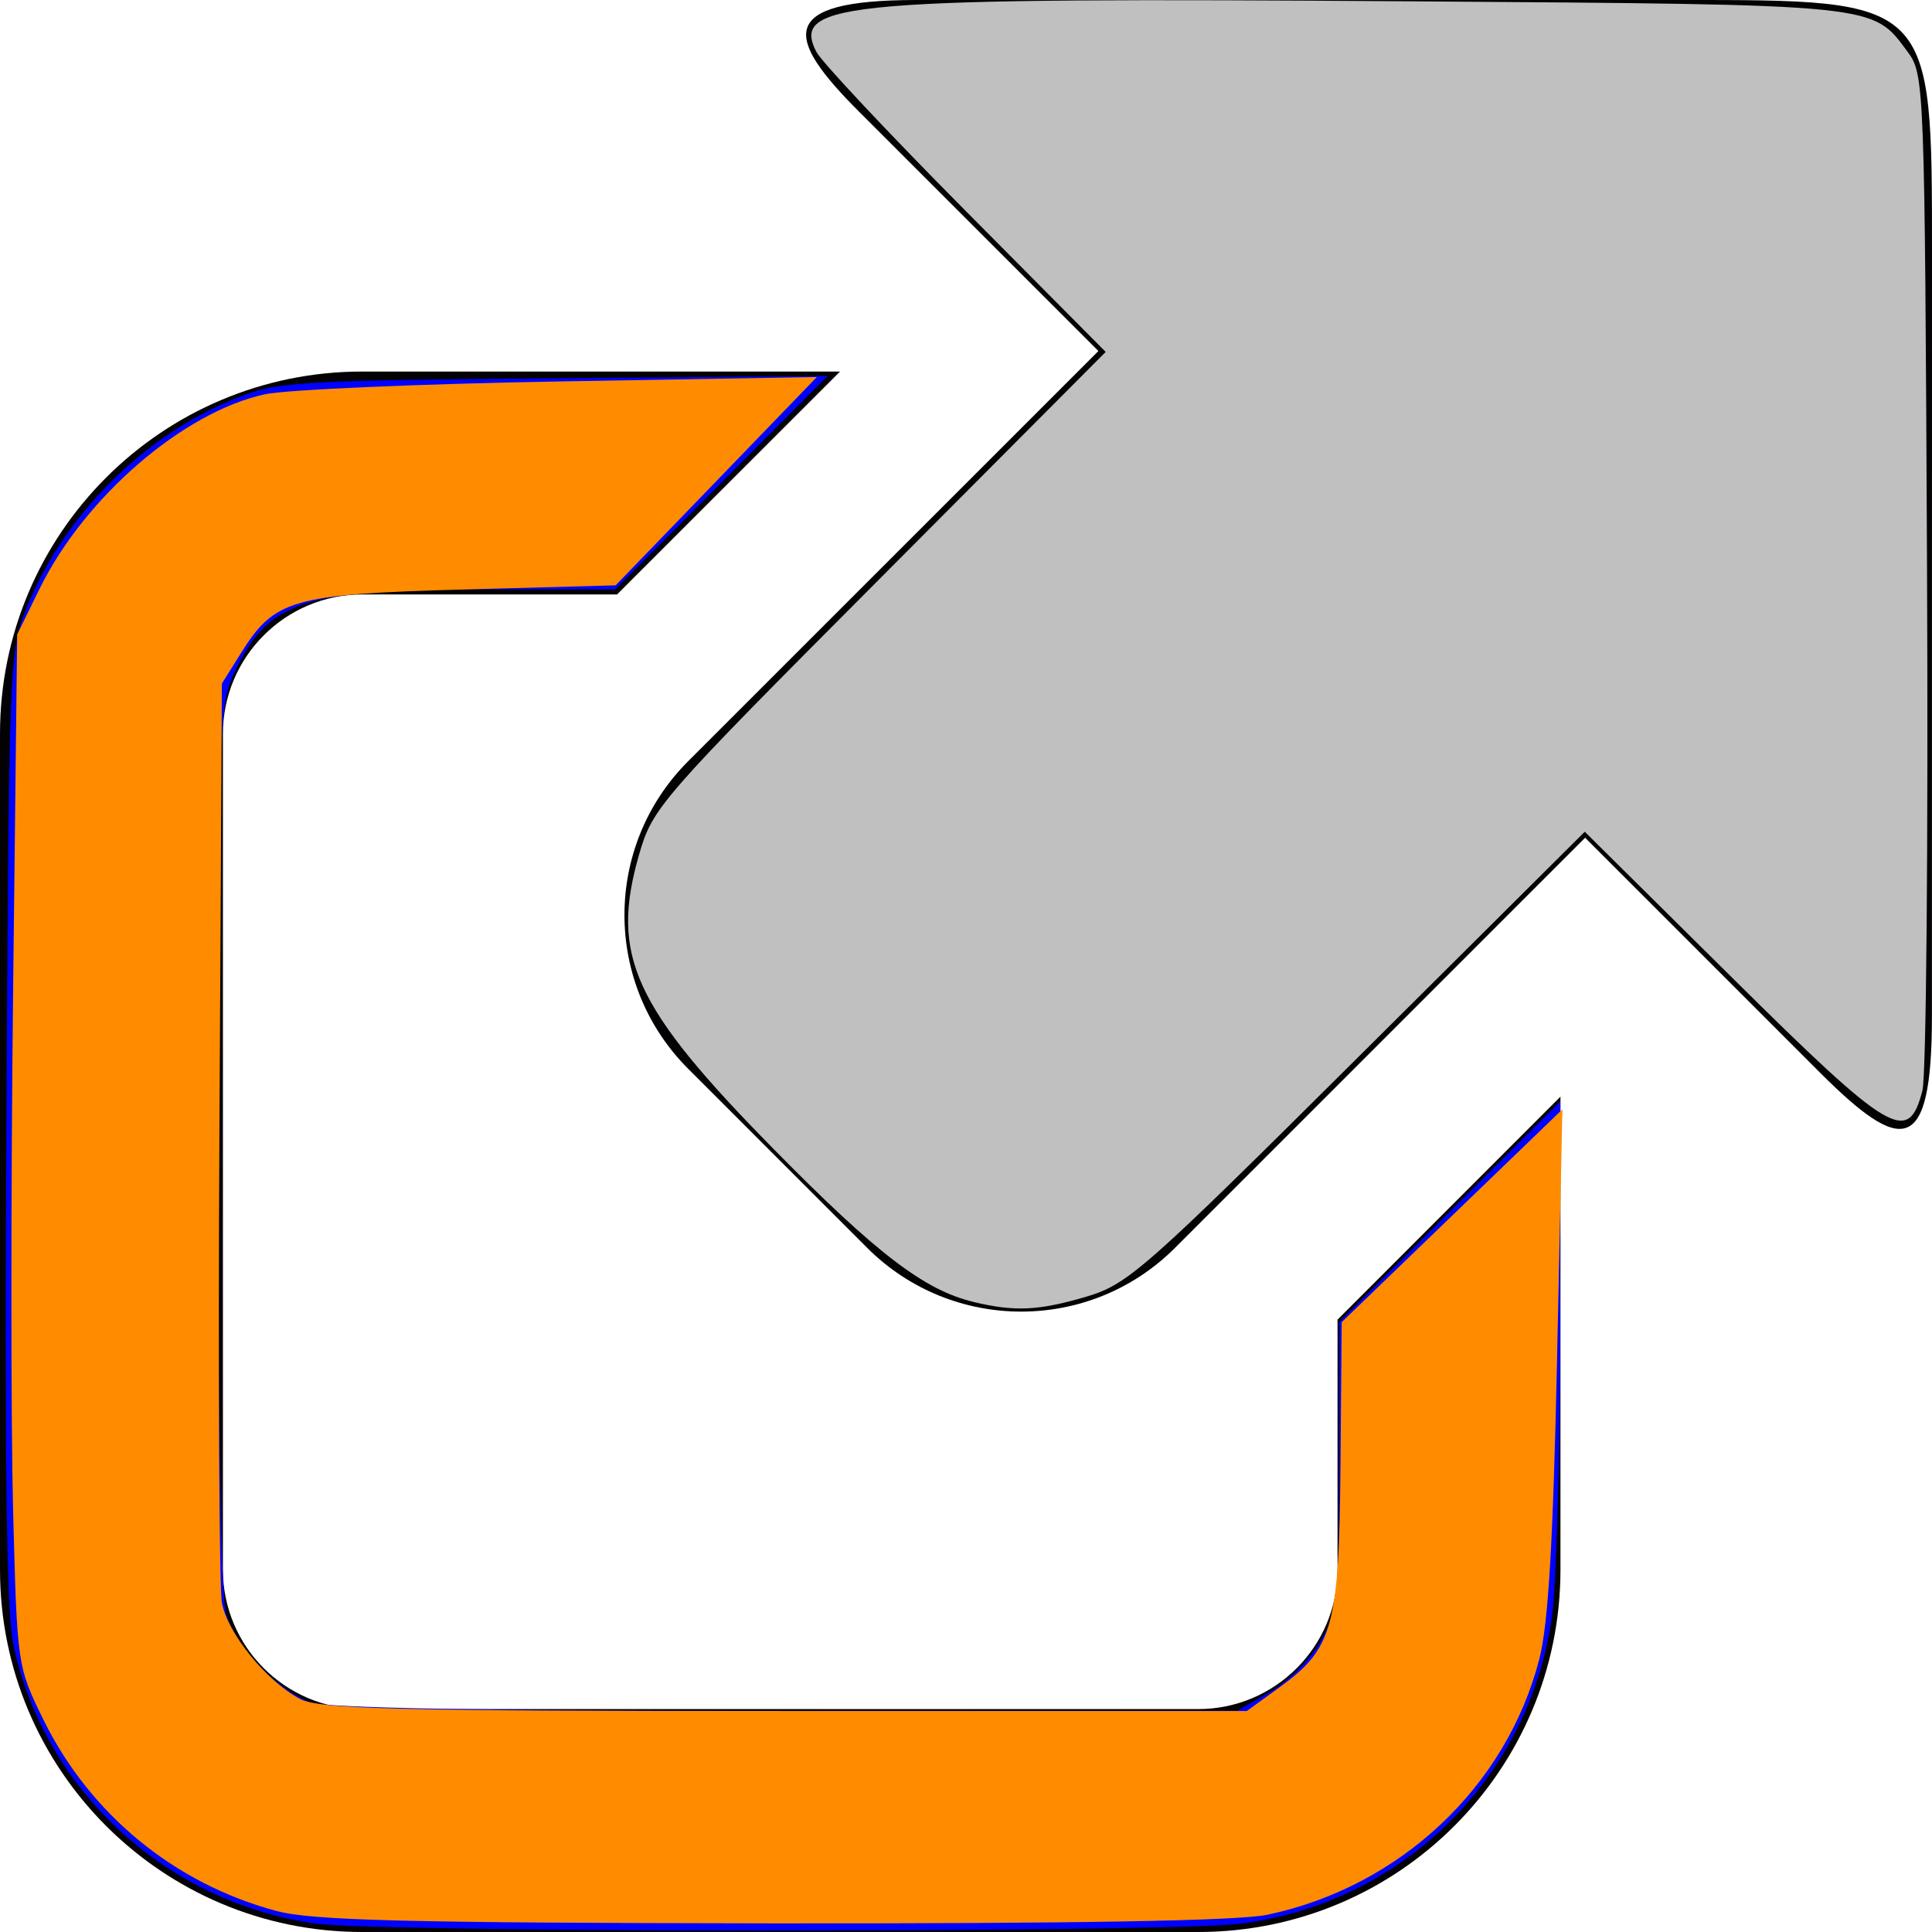
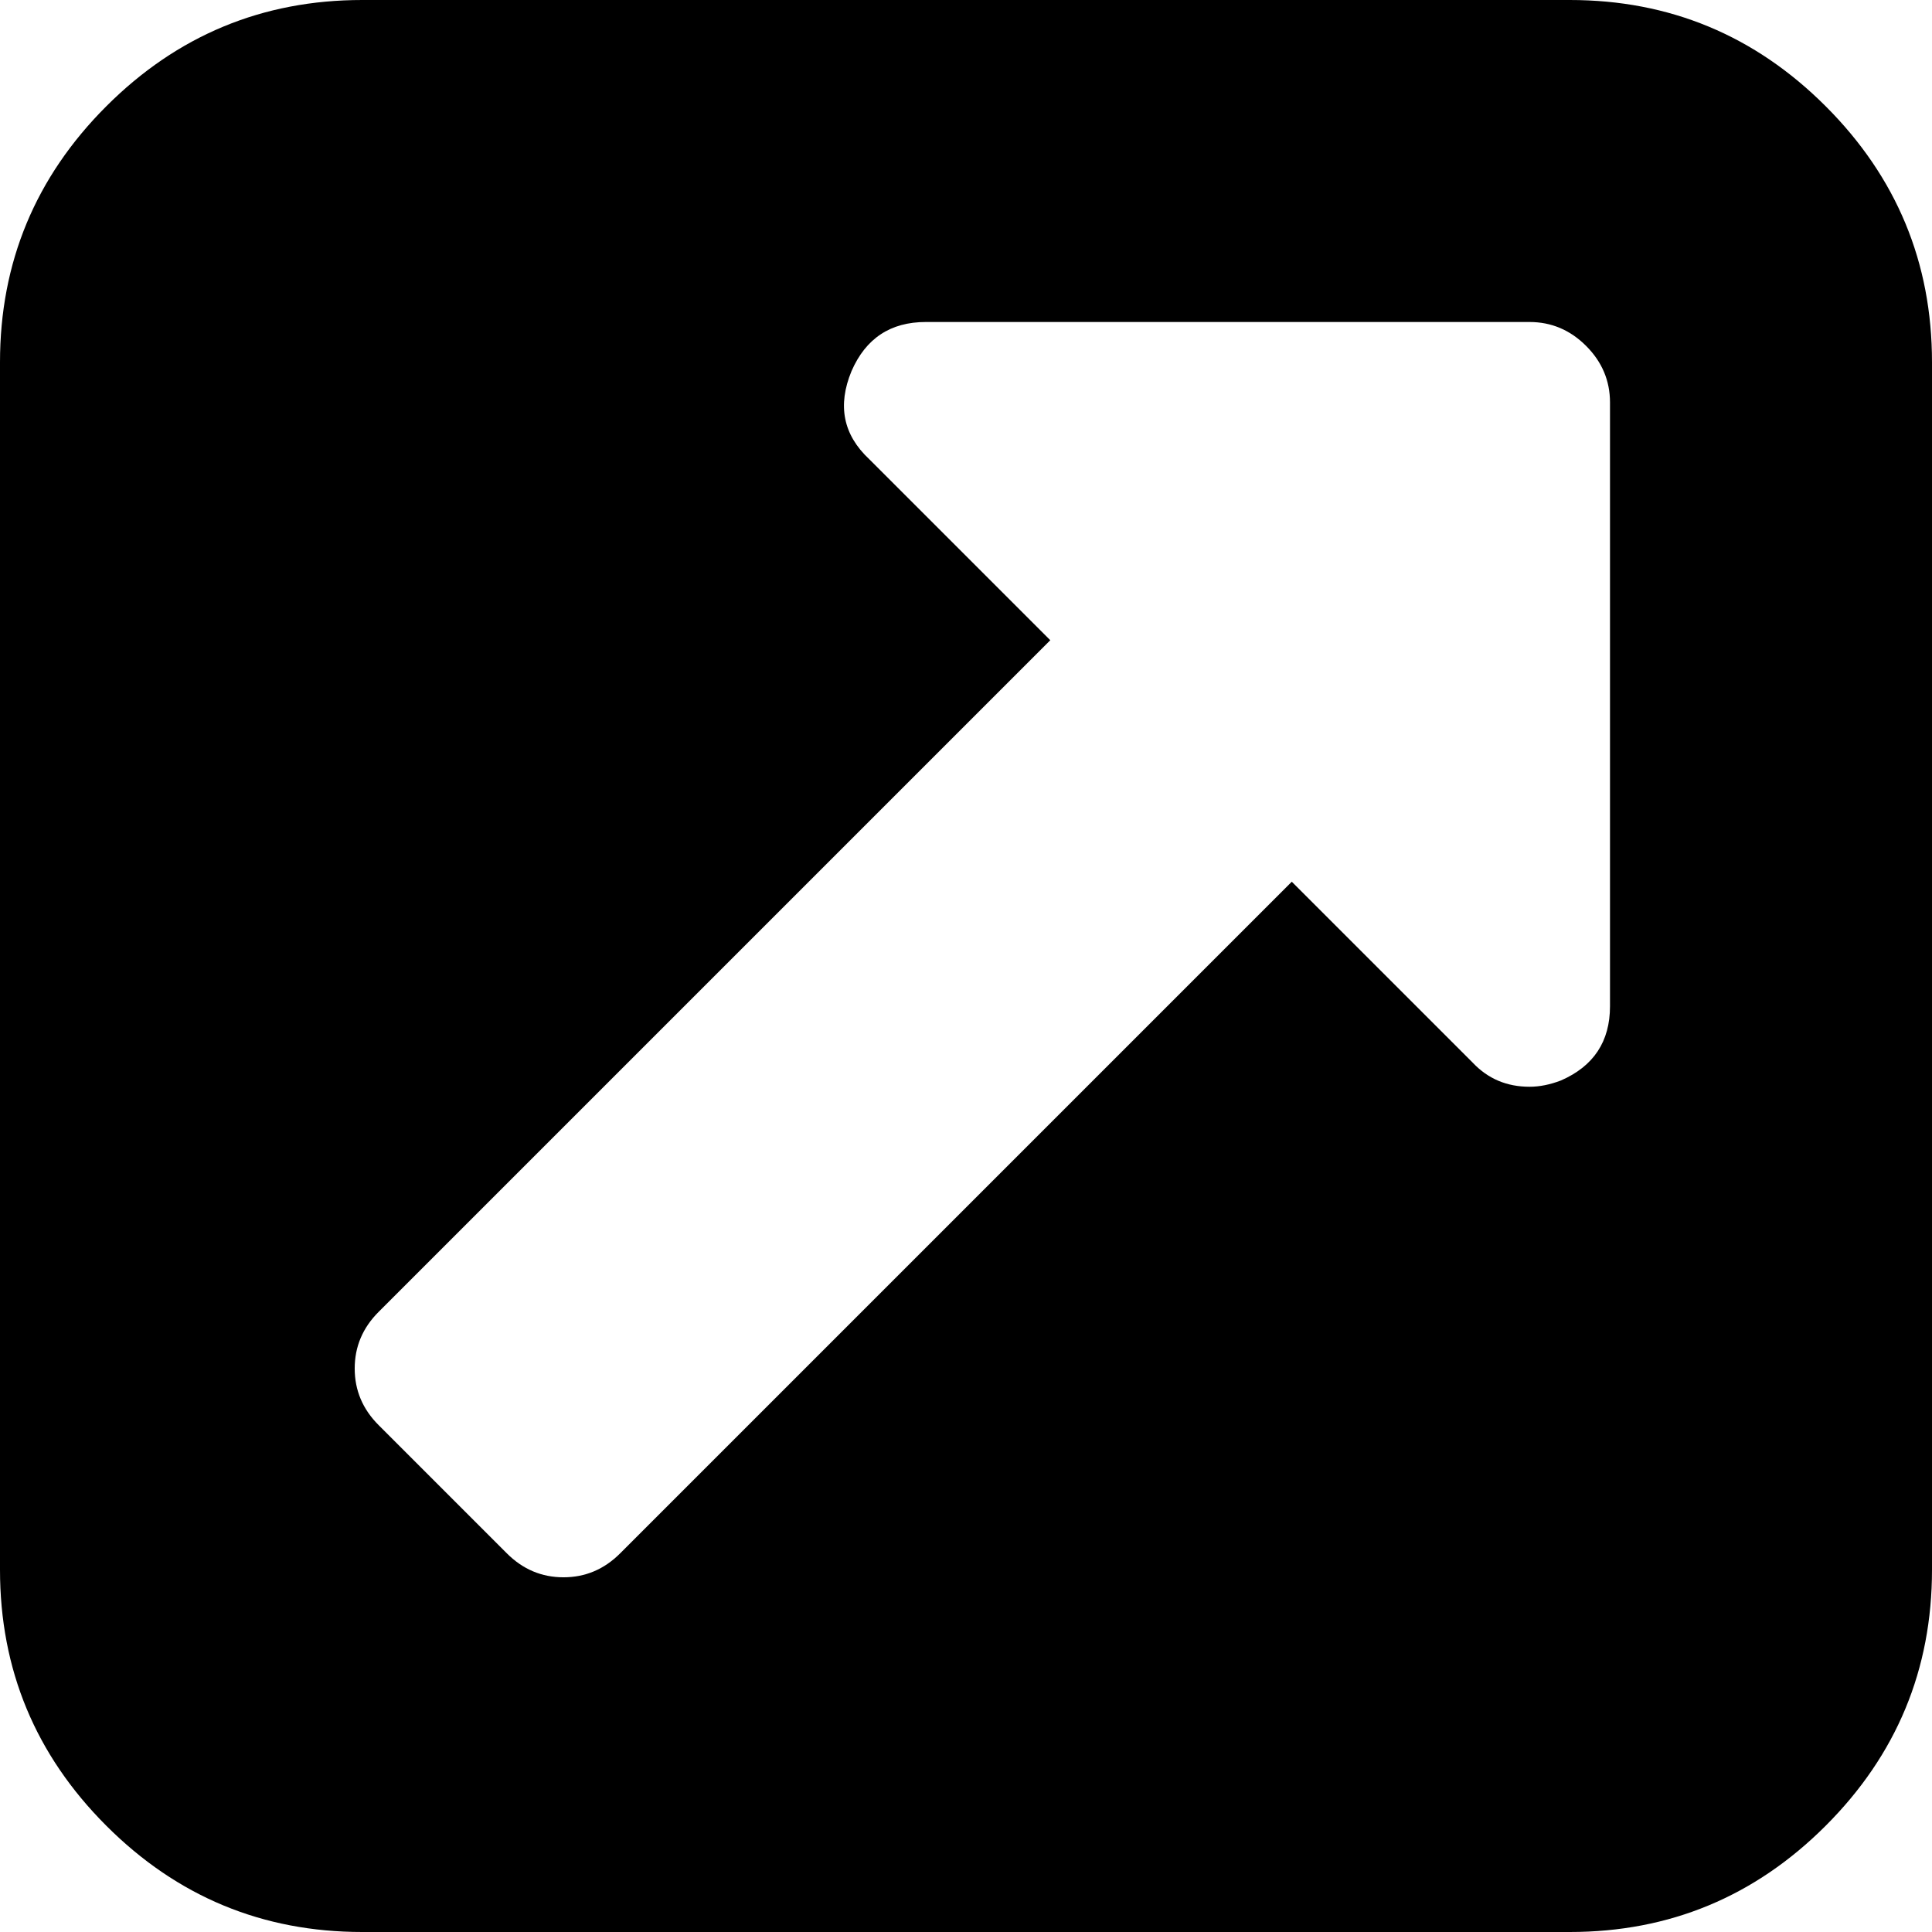
- <svg xmlns="http://www.w3.org/2000/svg" version="1.1" id="Capa_1" x="0px" y="0px" viewBox="0 0 26 26" style="enable-background:new 0 0 26 26;" xml:space="preserve">
-   <defs id="defs43" />
-   <g id="g8">
-     <path style="fill:#030104;" d="M18,17.759v3.366C18,22.159,17.159,23,16.125,23H4.875C3.841,23,3,22.159,3,21.125V9.875   C3,8.841,3.841,8,4.875,8h3.429l3.001-3h-6.43C2.182,5,0,7.182,0,9.875v11.25C0,23.818,2.182,26,4.875,26h11.25   C18.818,26,21,23.818,21,21.125v-6.367L18,17.759z" id="path2" />
-     <g id="g6">
-       <path style="fill:#030104;" d="M22.581,0H12.322c-1.886,0.002-1.755,0.51-0.76,1.504l3.22,3.22l-5.52,5.519    c-1.145,1.144-1.144,2.998,0,4.141l2.41,2.411c1.144,1.141,2.996,1.142,4.14-0.001l5.52-5.52l3.16,3.16    c1.101,1.1,1.507,1.129,1.507-0.757L26,3.419C25.999-0.018,26.024-0.001,22.581,0z" id="path4" />
-     </g>
-   </g>
-   <g id="g10">
- </g>
-   <g id="g12">
- </g>
-   <g id="g14">
- </g>
-   <g id="g16">
- </g>
-   <g id="g18">
- </g>
-   <g id="g20">
- </g>
-   <g id="g22">
- </g>
-   <g id="g24">
- </g>
-   <g id="g26">
- </g>
-   <g id="g28">
- </g>
-   <g id="g30">
- </g>
-   <g id="g32">
- </g>
-   <g id="g34">
- </g>
-   <g id="g36">
- </g>
-   <g id="g38">
- </g>
-   <path style="fill:#c0c0c0;stroke-width:0.11" d="M 13.103,17.521 C 12.441,17.364 11.795,16.87 10.408,15.46 8.522,13.544 8.21,12.86 8.6,11.502 8.782,10.87 8.873,10.765 11.834,7.794 L 14.88,4.736 12.993,2.836 C 11.956,1.791 11.052,0.828 10.985,0.696 c -0.34,-0.672 0.378,-0.732 8.035,-0.678 6.291,0.045 6.173,0.033 6.651,0.678 0.227,0.306 0.231,0.413 0.262,6.965 0.017,3.66 -0.01,6.816 -0.062,7.015 -0.19,0.737 -0.421,0.6 -2.567,-1.525 L 21.327,11.193 18.27,14.234 c -2.871,2.856 -3.092,3.051 -3.654,3.217 -0.639,0.188 -0.957,0.203 -1.513,0.071 z" id="path3750" />
-   <path style="fill:#0000ff;stroke-width:0.11" d="M 4.253,25.887 C 2.242,25.607 0.604,24.101 0.182,22.144 0.087,21.705 0.061,19.78 0.086,15.148 0.121,8.821 0.124,8.753 0.368,8.153 0.867,6.93 1.929,5.868 3.151,5.37 3.73,5.134 3.918,5.122 7.447,5.091 L 11.138,5.059 9.708,6.496 8.277,7.932 H 6.426 c -2.367,0 -2.833,0.164 -3.289,1.157 -0.188,0.41 -0.202,0.851 -0.204,6.335 -0.001,3.536 0.042,6.05 0.107,6.285 0.123,0.443 0.676,1.026 1.137,1.2 0.205,0.077 2.366,0.116 6.39,0.115 l 6.08,-0.002 0.438,-0.248 c 0.246,-0.139 0.548,-0.441 0.687,-0.687 0.231,-0.408 0.248,-0.571 0.25,-2.368 l 0.002,-1.929 1.487,-1.484 1.487,-1.484 -0.002,3.083 c -0.001,1.696 -0.051,3.43 -0.111,3.854 -0.307,2.17 -2.008,3.849 -4.183,4.128 -0.965,0.124 -11.556,0.124 -12.449,-3.4e-5 z" id="path3752" />
-   <path style="fill:#ff8c00;stroke-width:0.11" d="M 3.713,25.715 C 2.348,25.348 1.212,24.415 0.588,23.15 0.232,22.425 0.231,22.422 0.176,20.319 c -0.03,-1.158 -0.03,-4.283 0,-6.943 L 0.231,8.538 0.535,7.919 C 1.14,6.689 2.465,5.546 3.564,5.306 3.852,5.244 5.641,5.166 7.54,5.133 L 10.993,5.074 9.639,6.476 8.285,7.877 6.241,7.933 C 3.939,7.996 3.696,8.065 3.247,8.782 L 2.986,9.199 2.953,15.203 c -0.018,3.302 -0.003,6.166 0.033,6.365 0.076,0.414 0.605,1.064 1.057,1.298 0.259,0.134 1.312,0.16 6.522,0.16 h 6.214 l 0.439,-0.318 c 0.723,-0.524 0.804,-0.819 0.822,-3.004 l 0.016,-1.911 1.485,-1.432 1.485,-1.432 -0.072,3.379 c -0.053,2.452 -0.118,3.555 -0.239,4.021 -0.445,1.72 -1.875,3.063 -3.66,3.439 -0.391,0.082 -2.59,0.12 -6.665,0.116 C 5.439,25.877 4.197,25.846 3.713,25.715 Z" id="path35" />
+ <svg xmlns="http://www.w3.org/2000/svg" height="1536" viewBox="0 0 1536 1536" width="1536" id="svg3336" version="1.1">
+   <defs id="defs3342" />
+   <path d="m 1280,800 0,-480 q 0,-26 -19,-45 -19,-19 -45,-19 l -480,0 q -42,0 -59,39 -17,41 14,70 l 144,144 -534,534 q -19,19 -19,45 0,26 19,45 l 102,102 q 19,19 45,19 26,0 45,-19 l 534,-534 144,144 q 18,19 45,19 12,0 25,-5 39,-17 39,-59 z m 256,-512 0,960 q 0,119 -84.5,203.5 Q 1367,1536 1248,1536 l -960,0 Q 169,1536 84.5,1451.5 0,1367 0,1248 L 0,288 Q 0,169 84.5,84.5 169,0 288,0 l 960,0 Q 1367,0 1451.5,84.5 1536,169 1536,288 Z" id="path3338" />
</svg>
